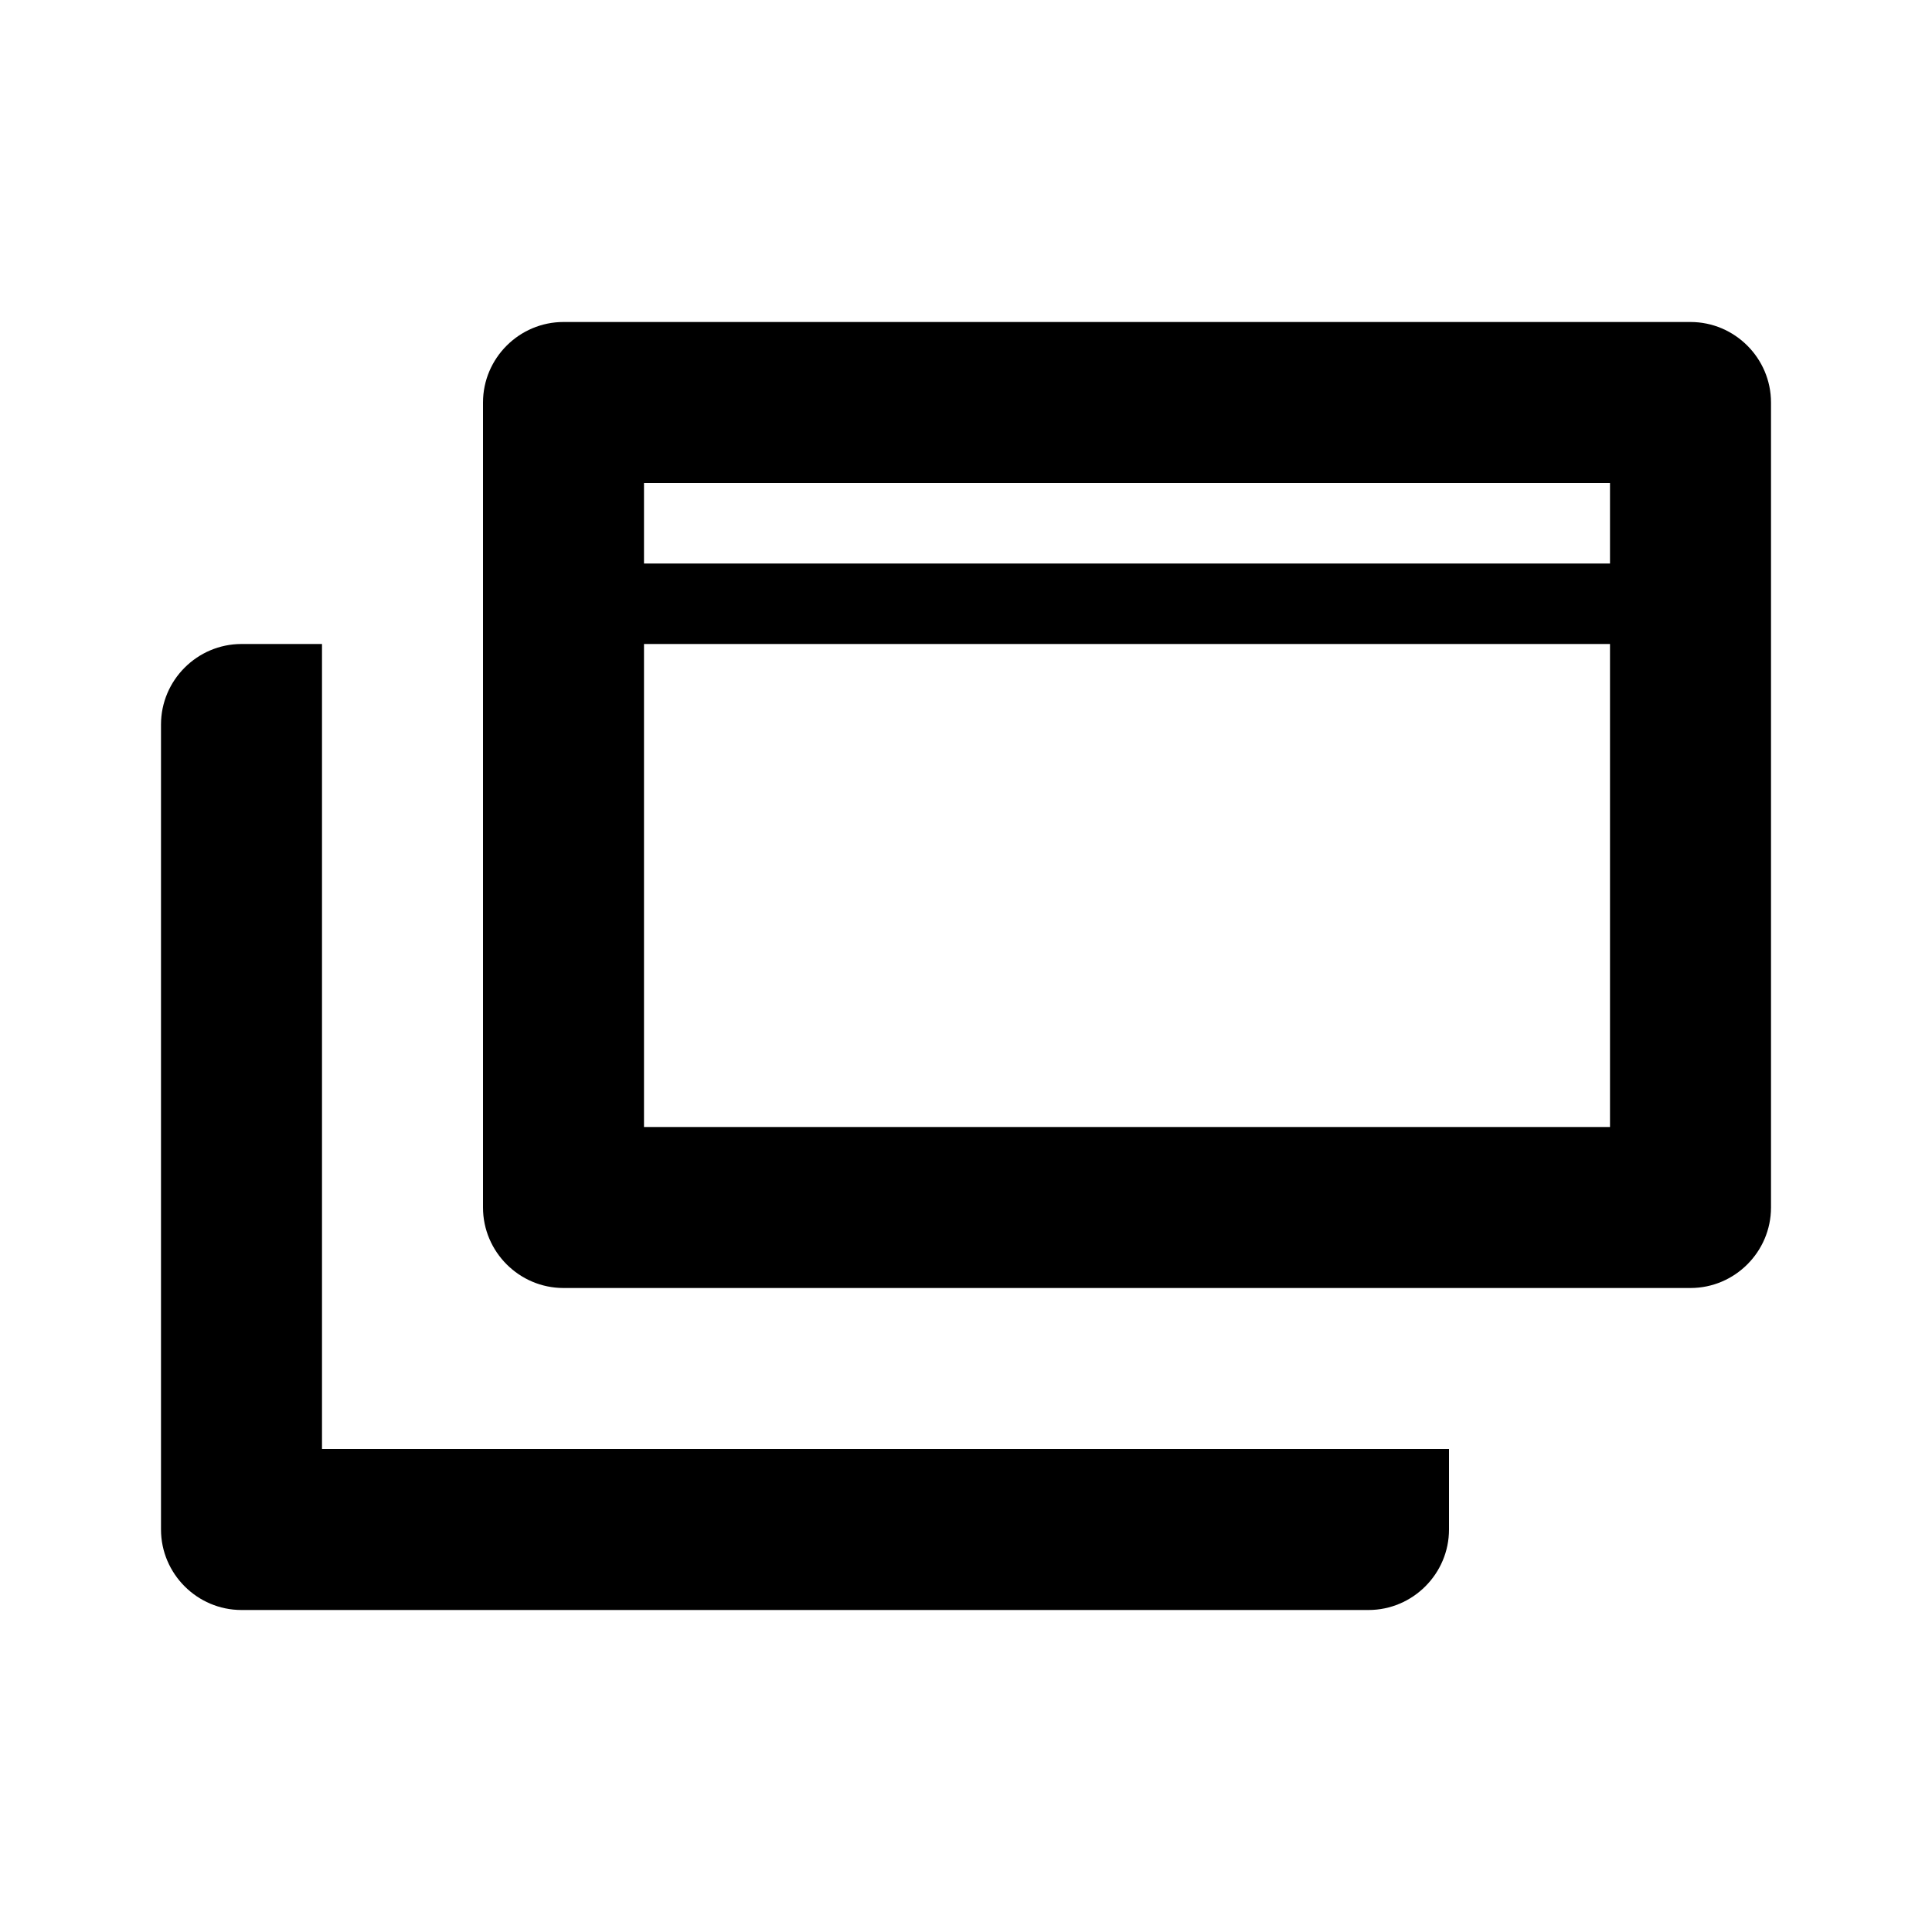
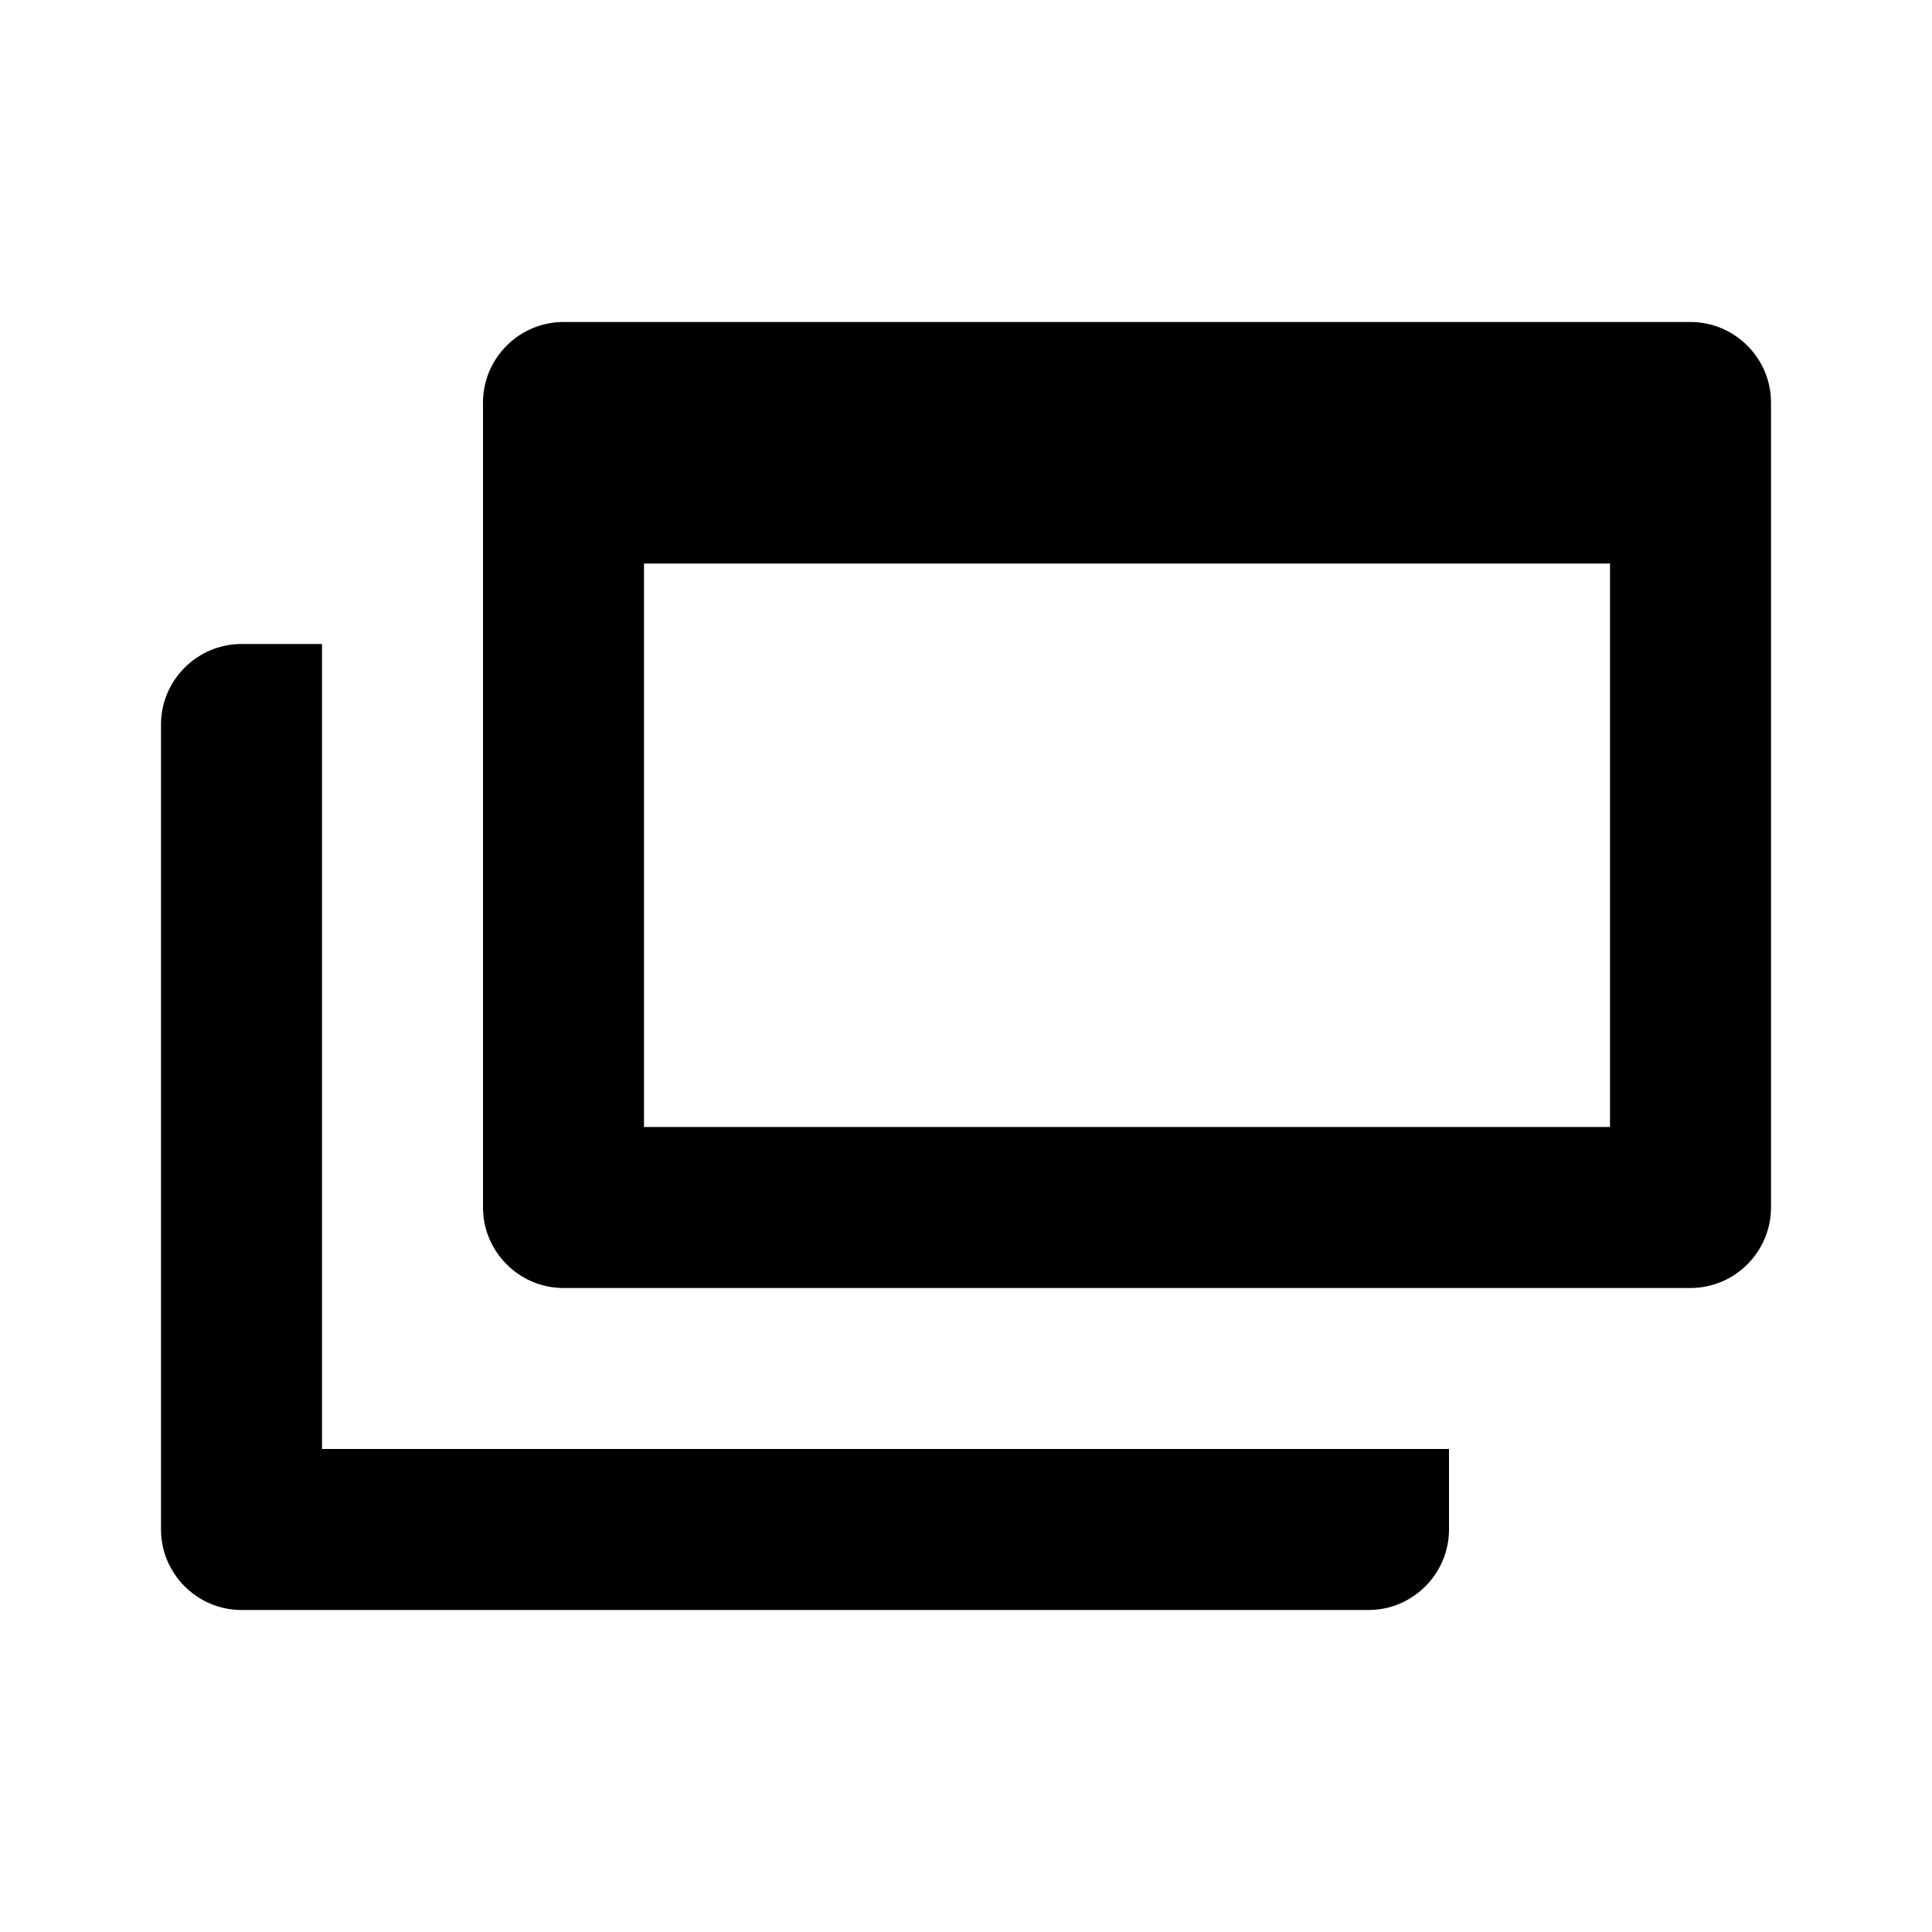
<svg xmlns="http://www.w3.org/2000/svg" width="24" height="24" fill="currentColor" viewBox="0 0 24 24">
-   <path d="m21,4H7c-.55,0-1,.45-1,1v10c0,.55.45,1,1,1h14c.55,0,1-.45,1-1V5c0-.55-.45-1-1-1Zm-1,10h-12v-6h12v6Zm0-7h-12v-1h12v1Zm-2,11v1c0,.55-.45,1-1,1H3c-.55,0-1-.45-1-1v-10c0-.55.45-1,1-1h1v10h14Z" />
+   <path d="M7 4c-.55 0-1 .45-1 1v10c0 .55.45 1 1 1h14c.55 0 1-.45 1-1V5c0-.55-.45-1-1-1H7Zm13 10H8V7h12v7Zm-4 4H4V8H3c-.55 0-1 .45-1 1v10c0 .55.45 1 1 1h14c.55 0 1-.45 1-1v-1h-2Z" />
</svg>
